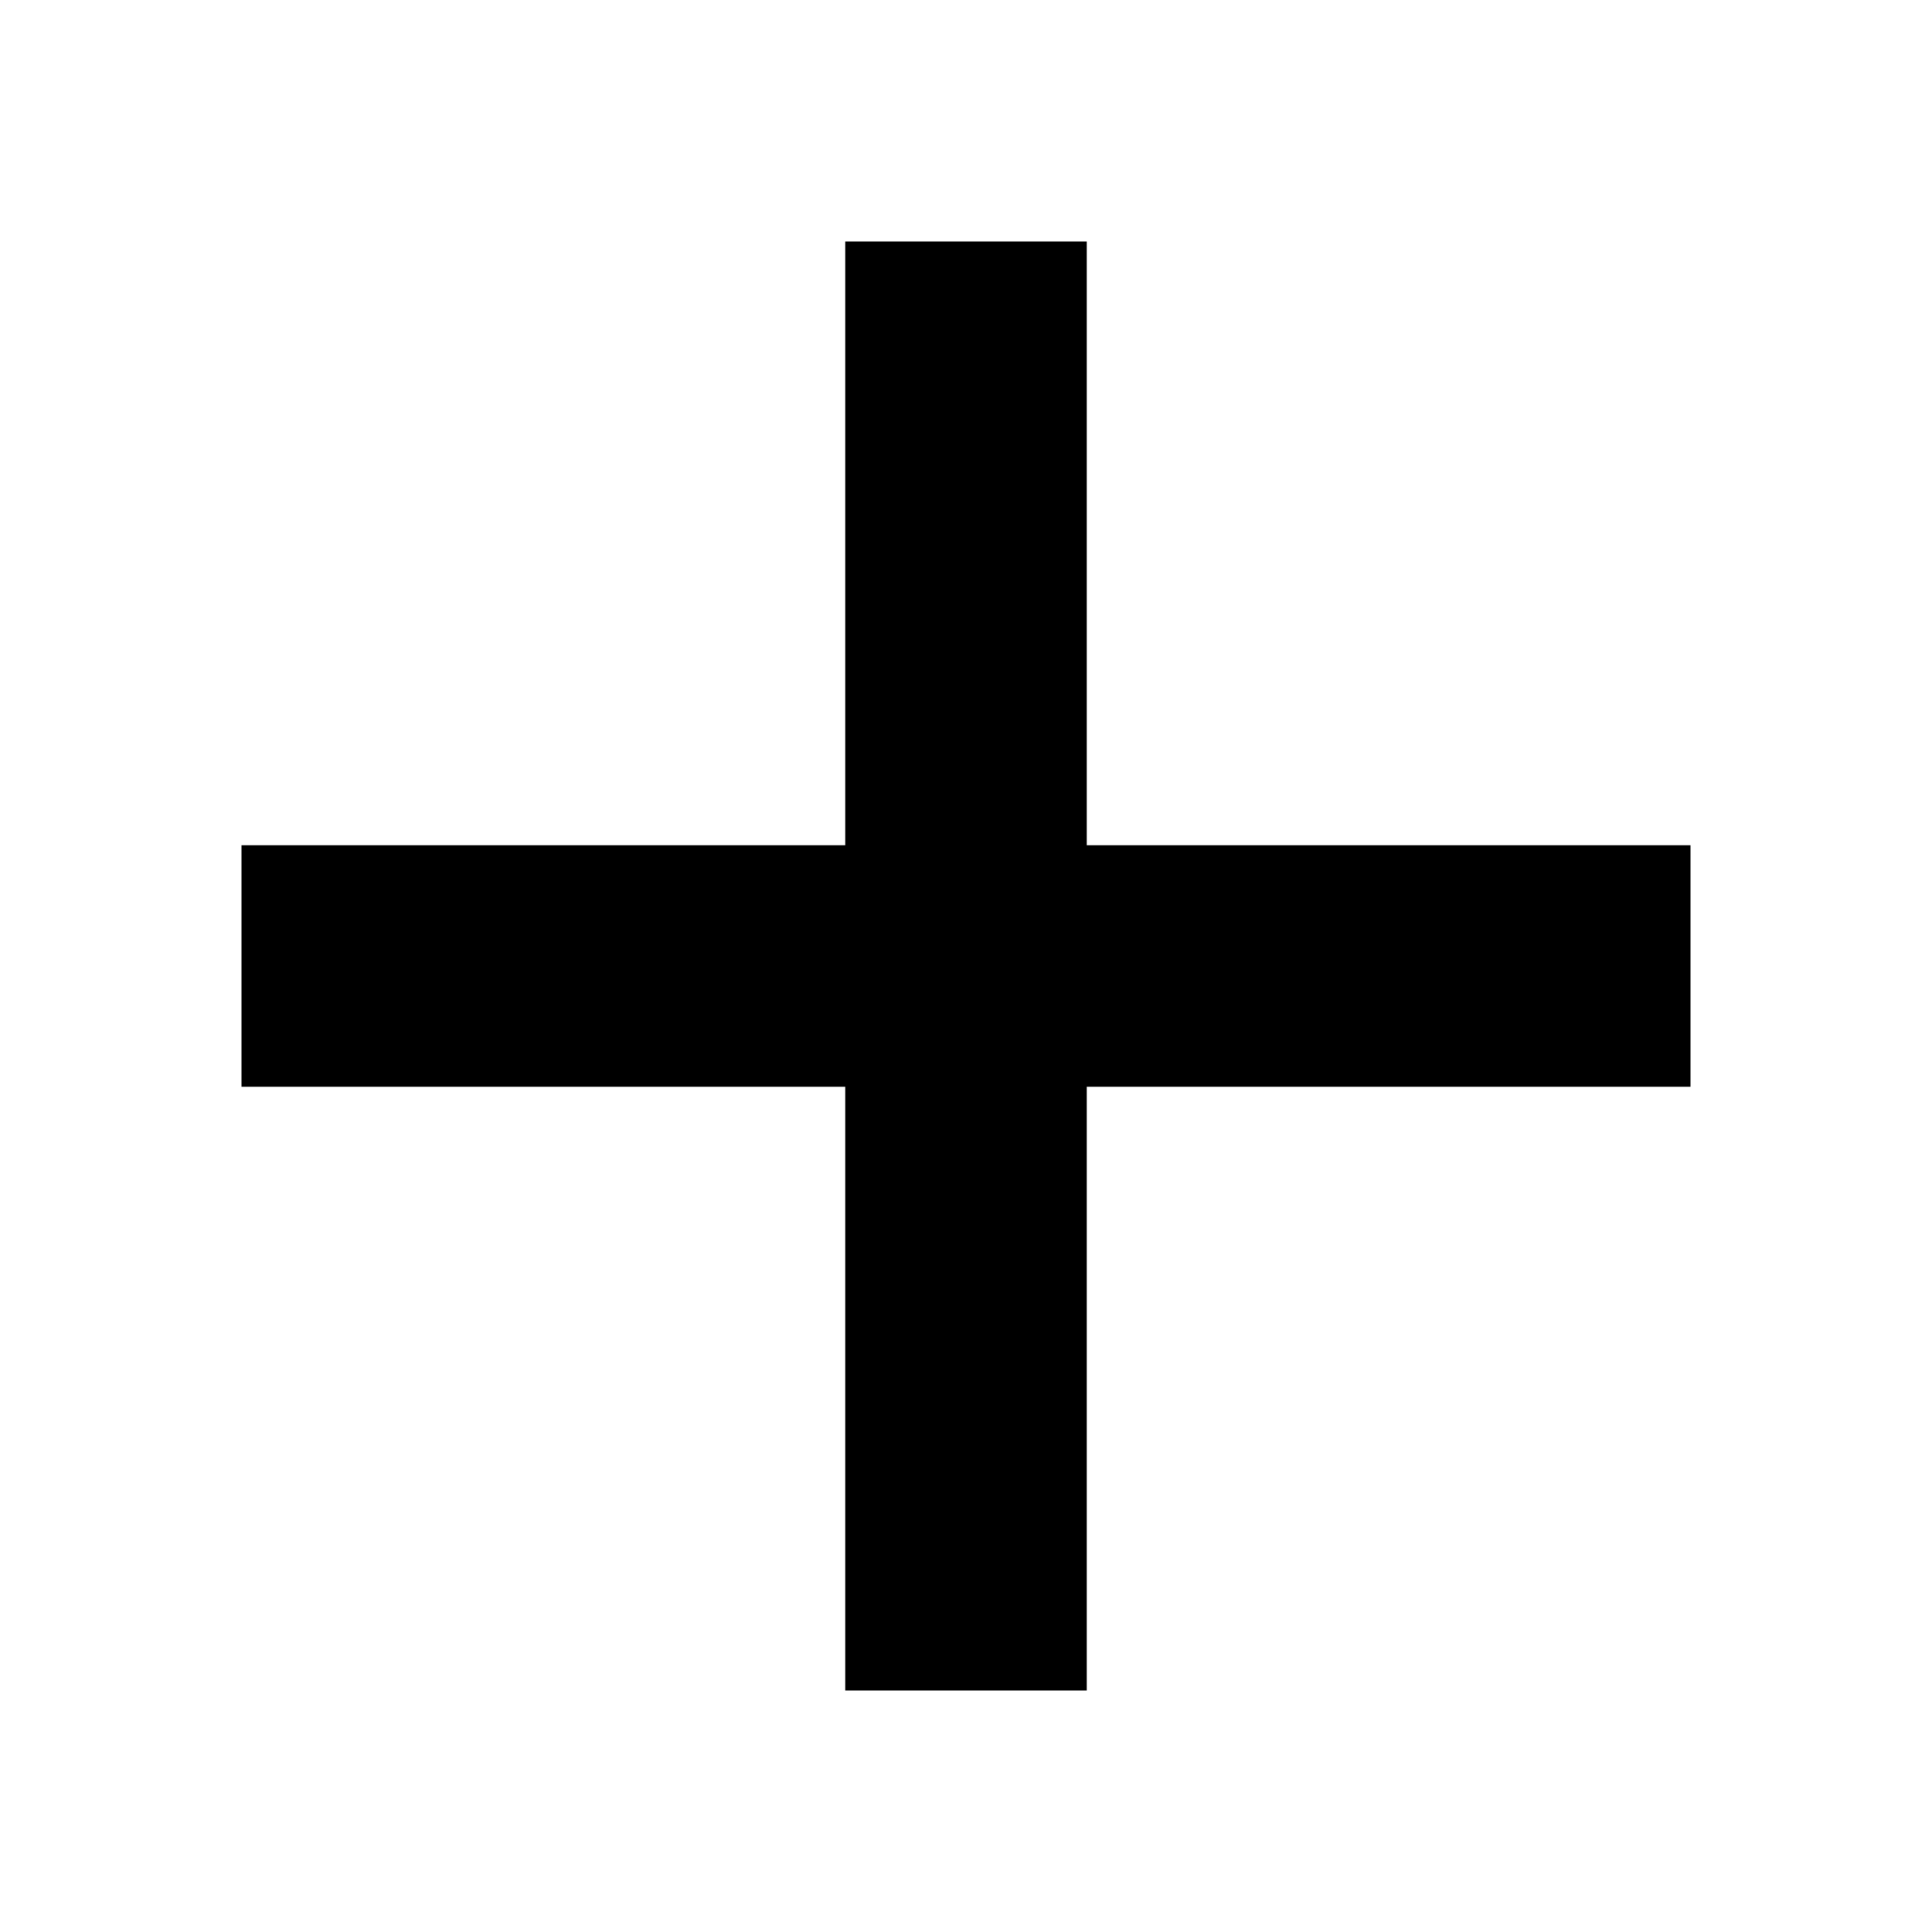
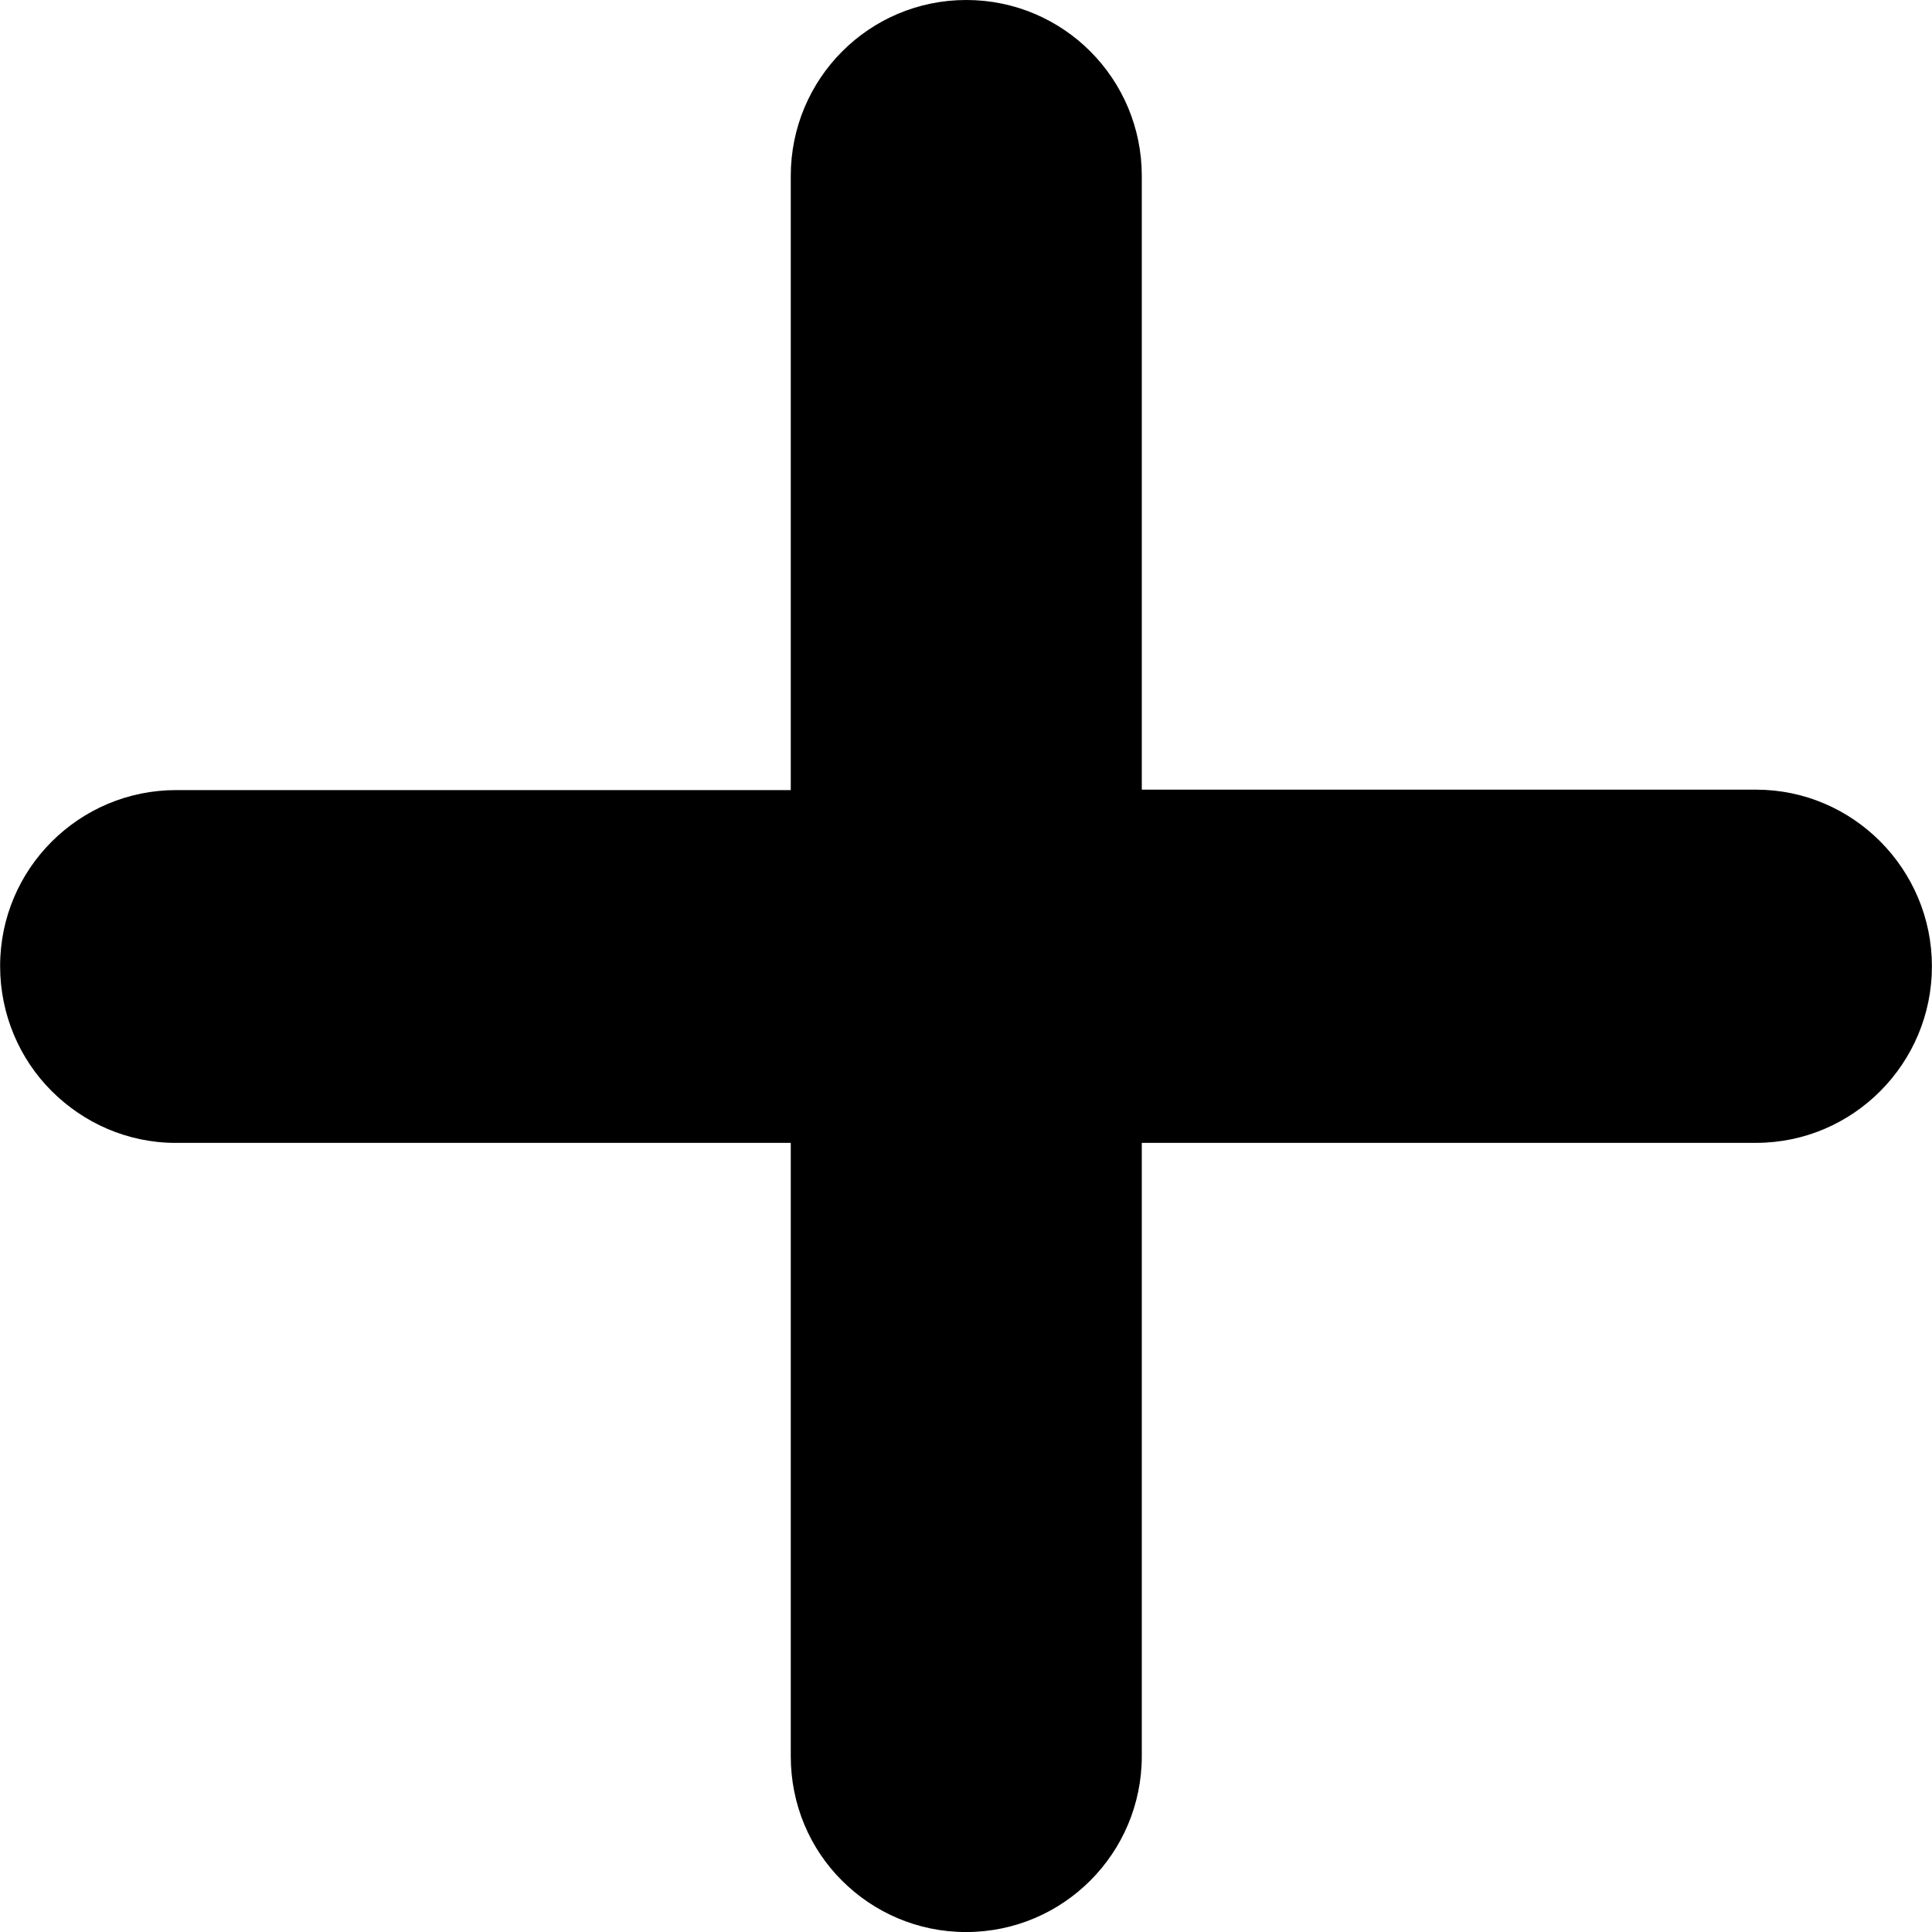
- <svg xmlns="http://www.w3.org/2000/svg" viewBox="0 0 16 16" data-supported-dps="16x16" fill="currentColor" width="16" height="16" focusable="false">
-   <path d="M14 9H9v5H7V9H2V7h5V2h2v5h5z" />
+ <svg xmlns="http://www.w3.org/2000/svg" fill="#000000" version="1.1" id="Capa_1" width="800px" height="800px" viewBox="0 0 45.402 45.402" xml:space="preserve">
+   <g>
+     <path d="M41.267,18.557H26.832V4.134C26.832,1.851,24.99,0,22.707,0c-2.283,0-4.124,1.851-4.124,4.135v14.432H4.141   c-2.283,0-4.139,1.851-4.138,4.135c-0.001,1.141,0.46,2.187,1.207,2.934c0.748,0.749,1.78,1.222,2.92,1.222h14.453V41.27   c0,1.142,0.453,2.176,1.201,2.922c0.748,0.748,1.777,1.211,2.919,1.211c2.282,0,4.129-1.851,4.129-4.133V26.857h14.435   c2.283,0,4.134-1.867,4.133-4.15C45.399,20.425,43.548,18.557,41.267,18.557z" />
+   </g>
</svg>
